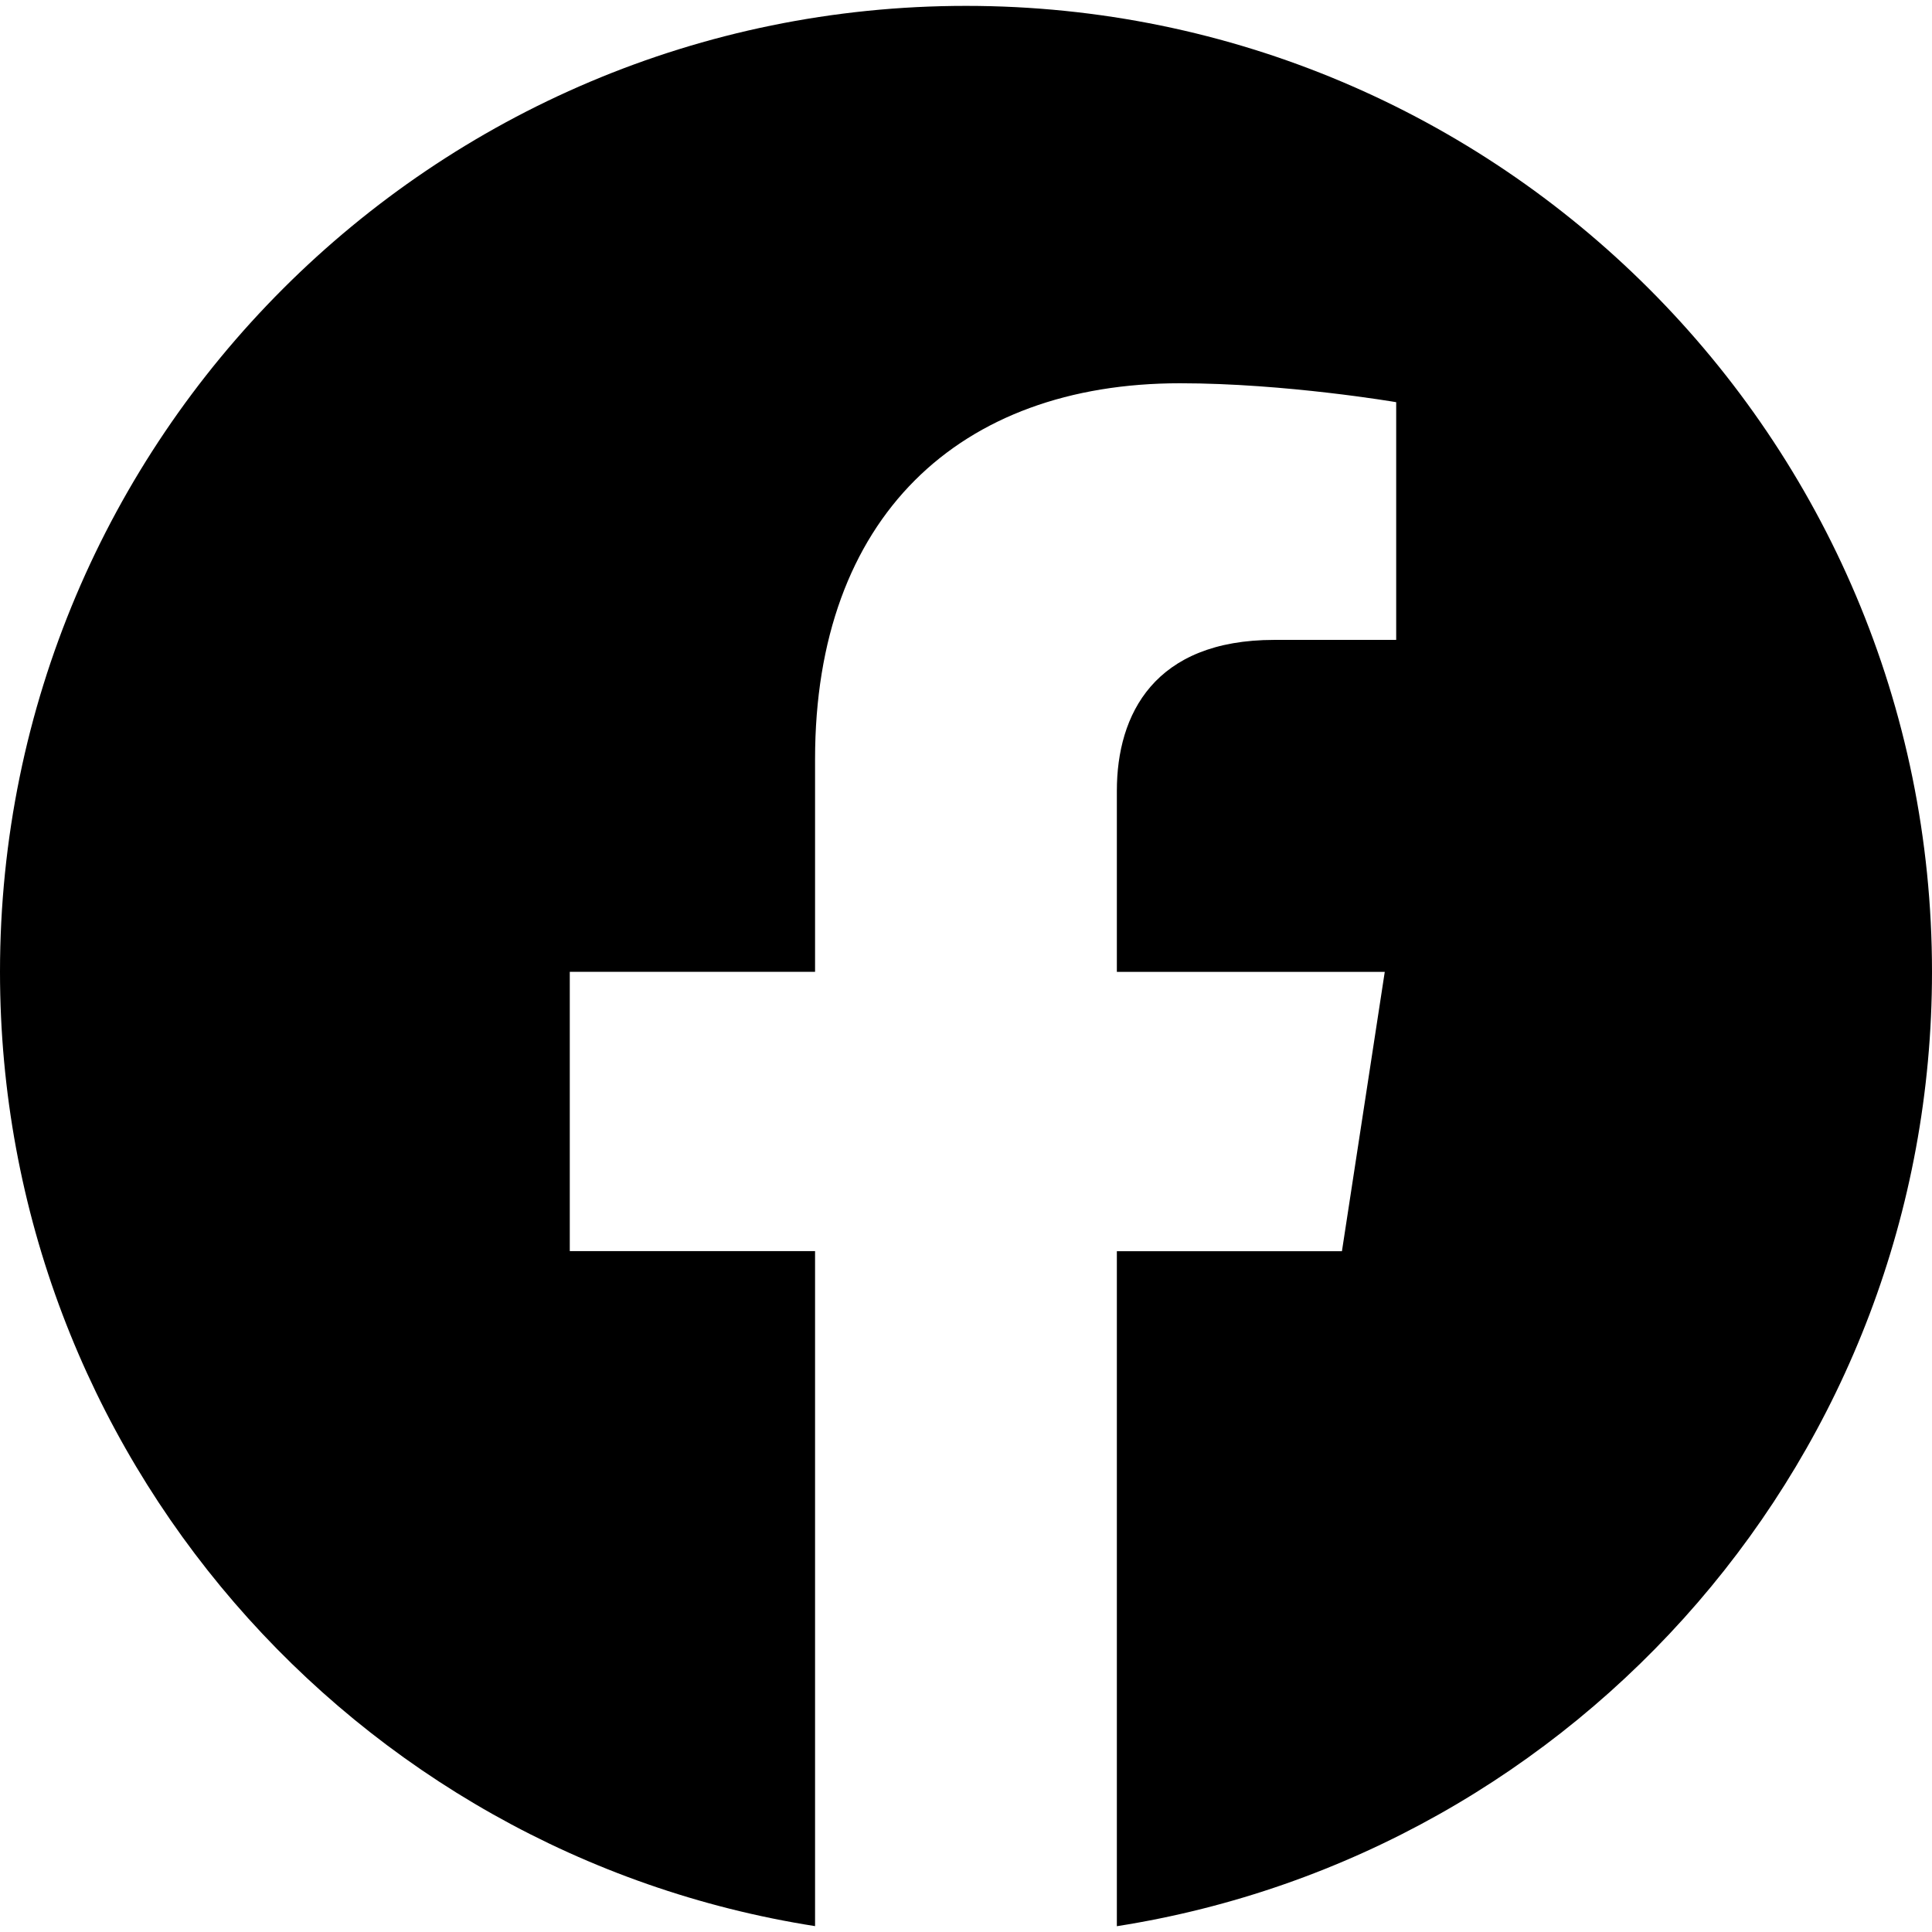
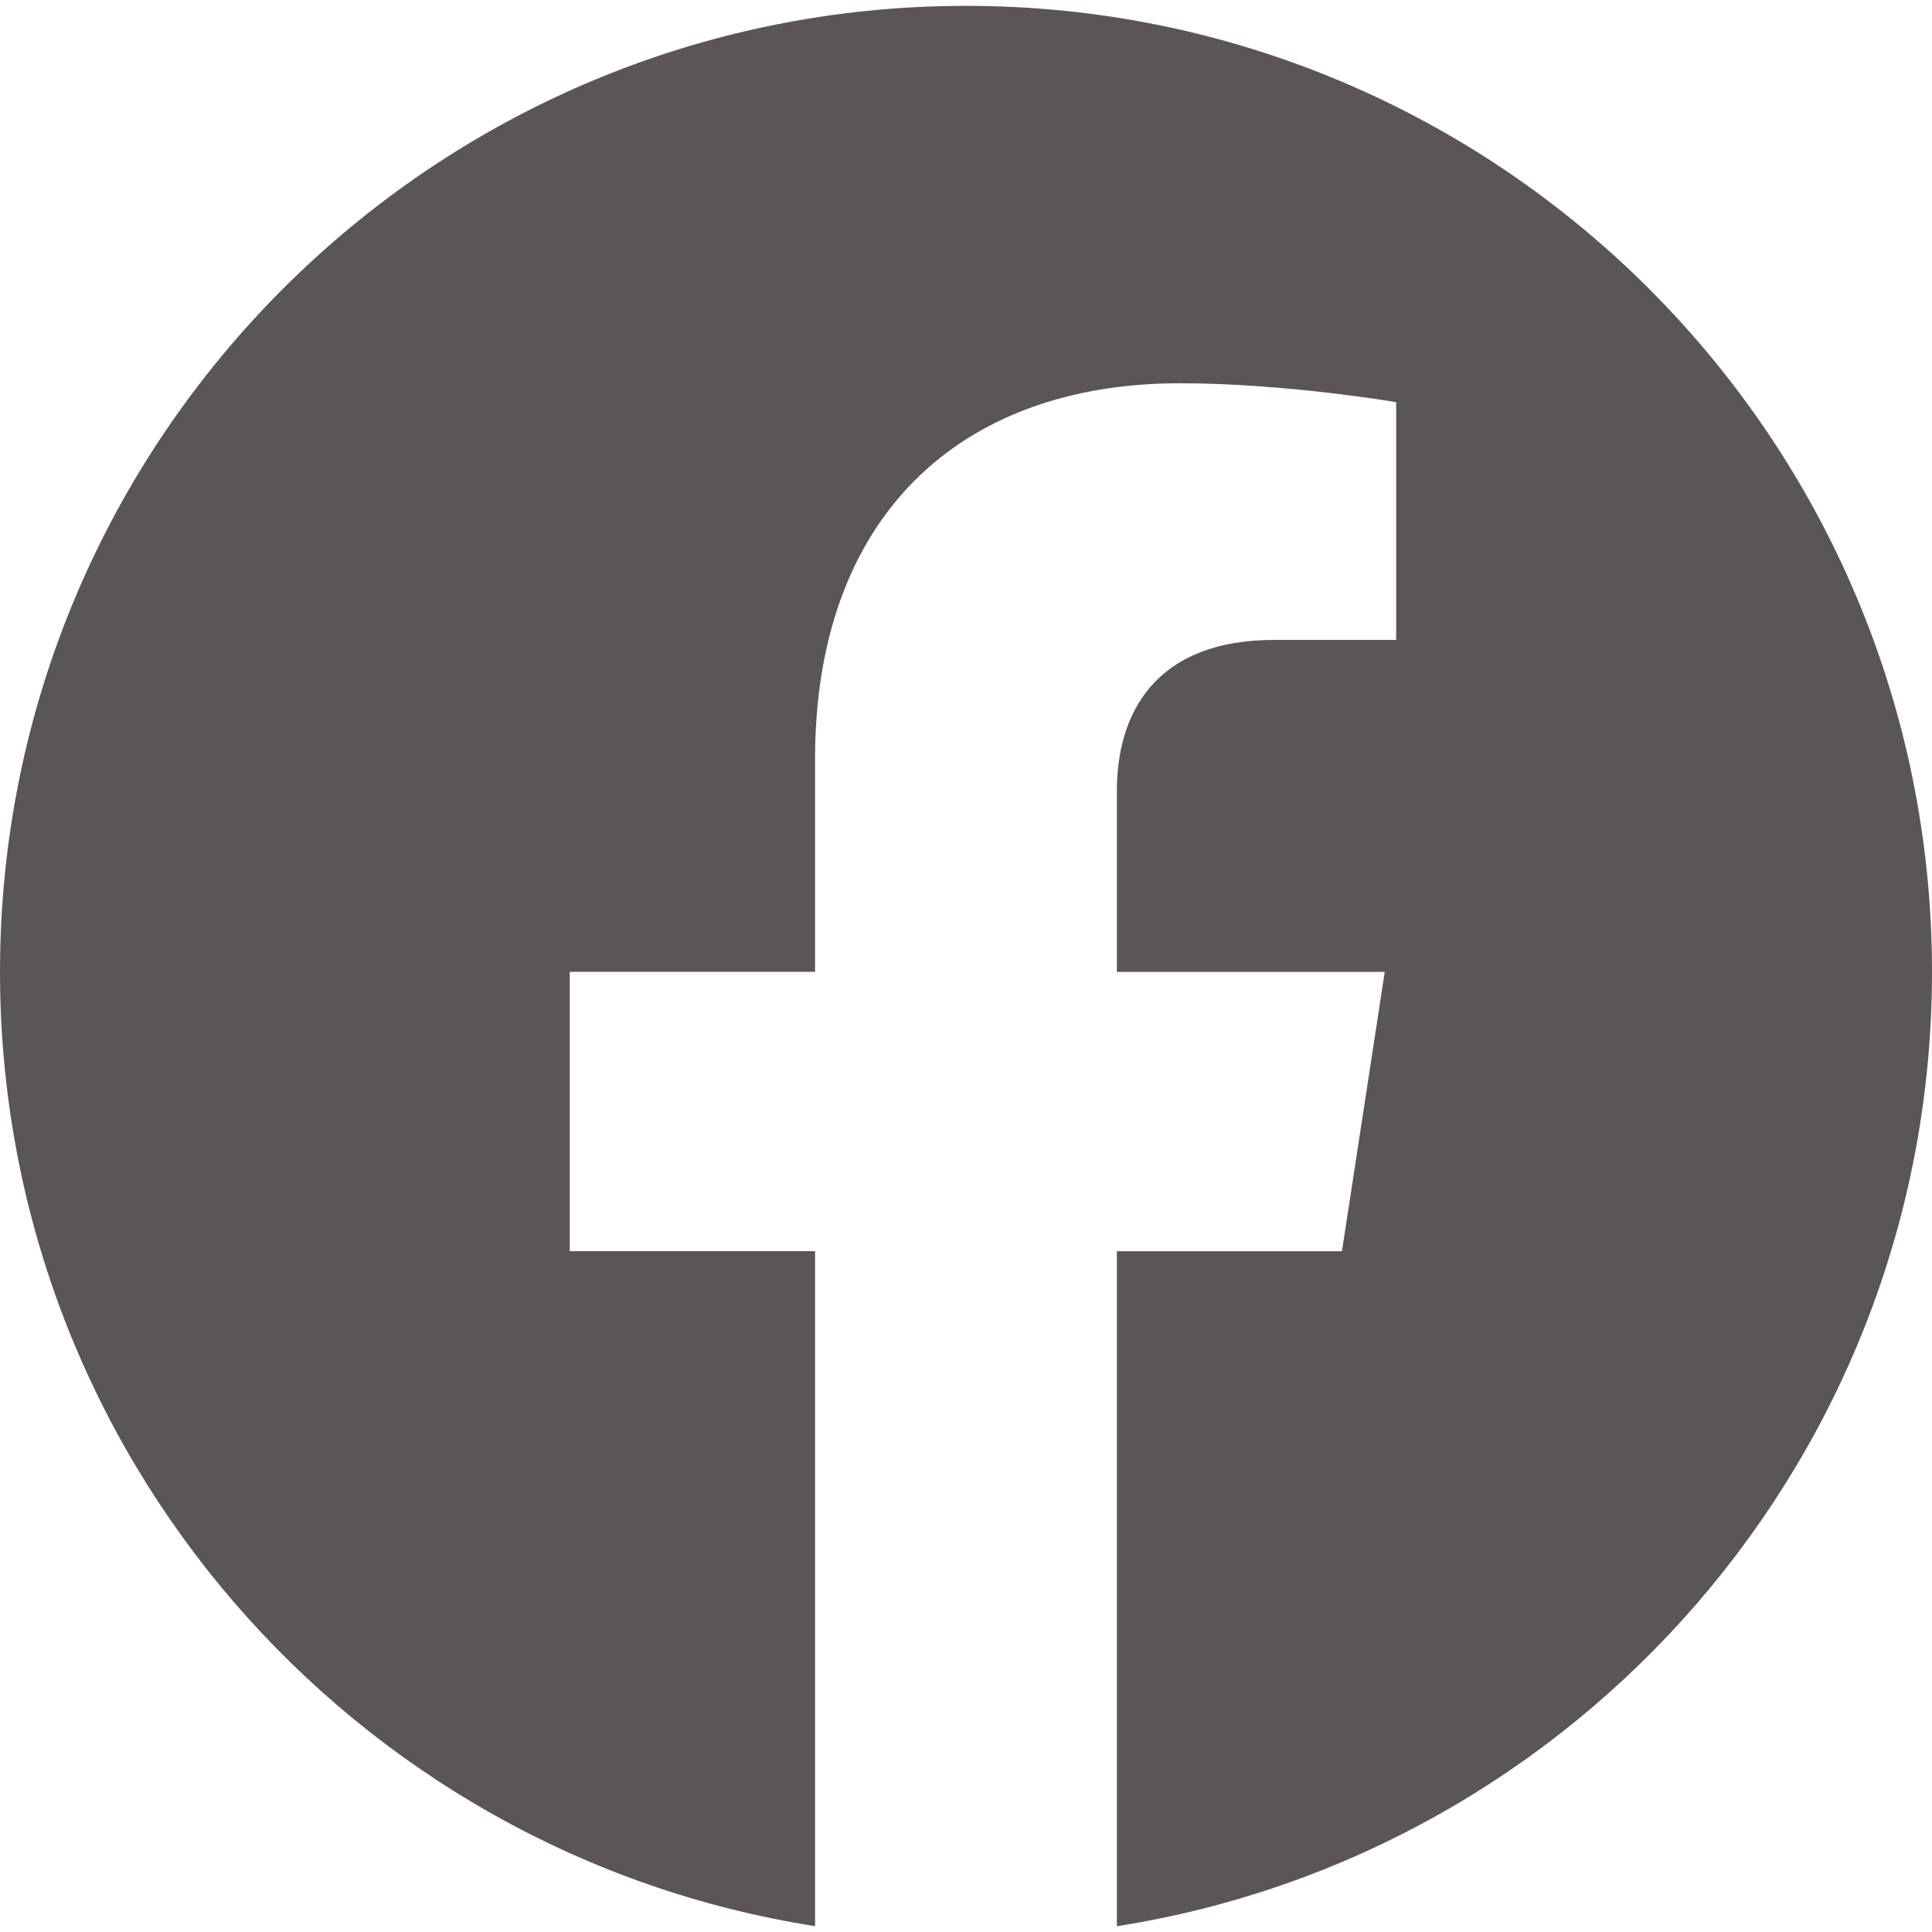
- <svg xmlns="http://www.w3.org/2000/svg" role="img" viewBox="0 0 24 24">
-   <path d="M24 12.073c0-6.627-5.373-12-12-12s-12 5.373-12 12c0 5.99 4.388 10.954 10.125 11.854v-8.385H7.078v-3.47h3.047V9.43c0-3.007 1.792-4.669 4.533-4.669 1.312 0 2.686.235 2.686.235v2.953H15.83c-1.491 0-1.956.925-1.956 1.874v2.25h3.328l-.532 3.47h-2.796v8.385C19.612 23.027 24 18.062 24 12.073z" />
+ <svg xmlns="http://www.w3.org/2000/svg" width="32" height="32" viewBox="0 0 32 32" fill="none">
+   <path d="M32 16.097C32 7.261 24.836 0.097 16 0.097C7.164 0.097 0 7.261 0 16.097C0 24.084 5.851 30.703 13.5 31.903V20.723H9.437V16.096H13.5V12.573C13.5 8.564 15.889 6.348 19.544 6.348C21.293 6.348 23.125 6.661 23.125 6.661V10.599H21.107C19.119 10.599 18.499 11.832 18.499 13.097V16.097H22.936L22.227 20.724H18.499V31.904C26.149 30.703 32 24.083 32 16.097Z" fill="#5A5558" />
</svg>
